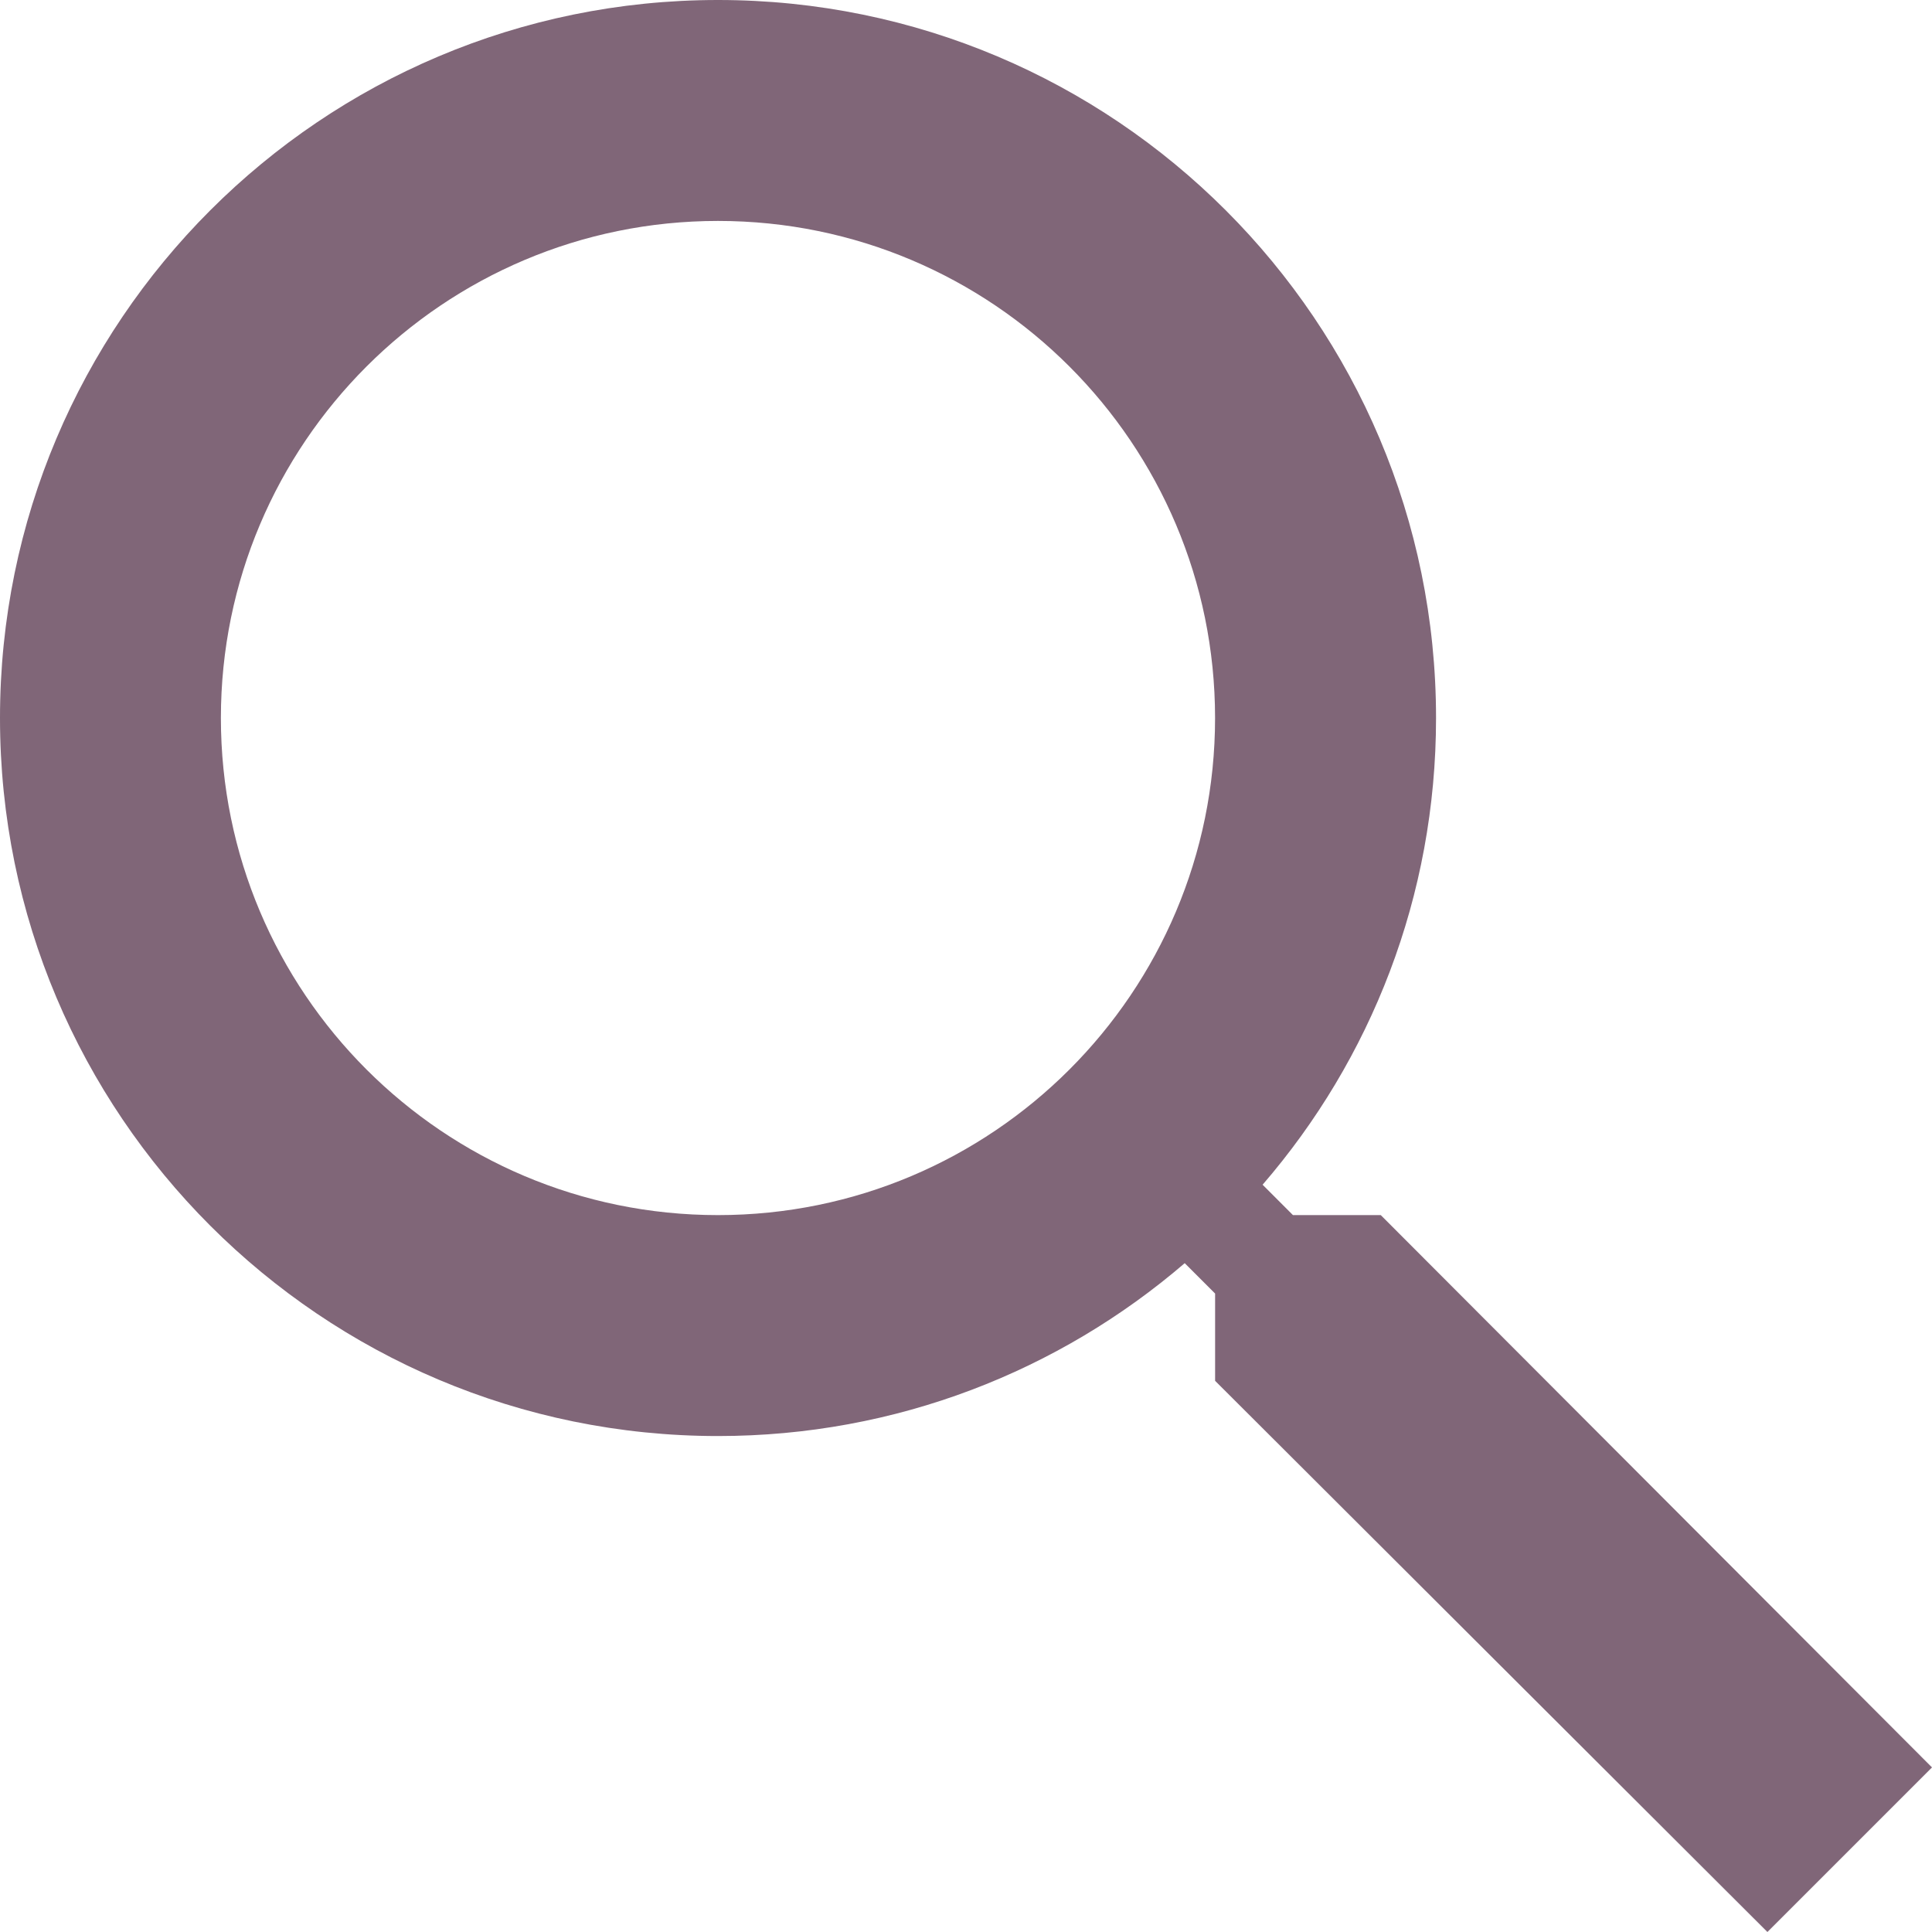
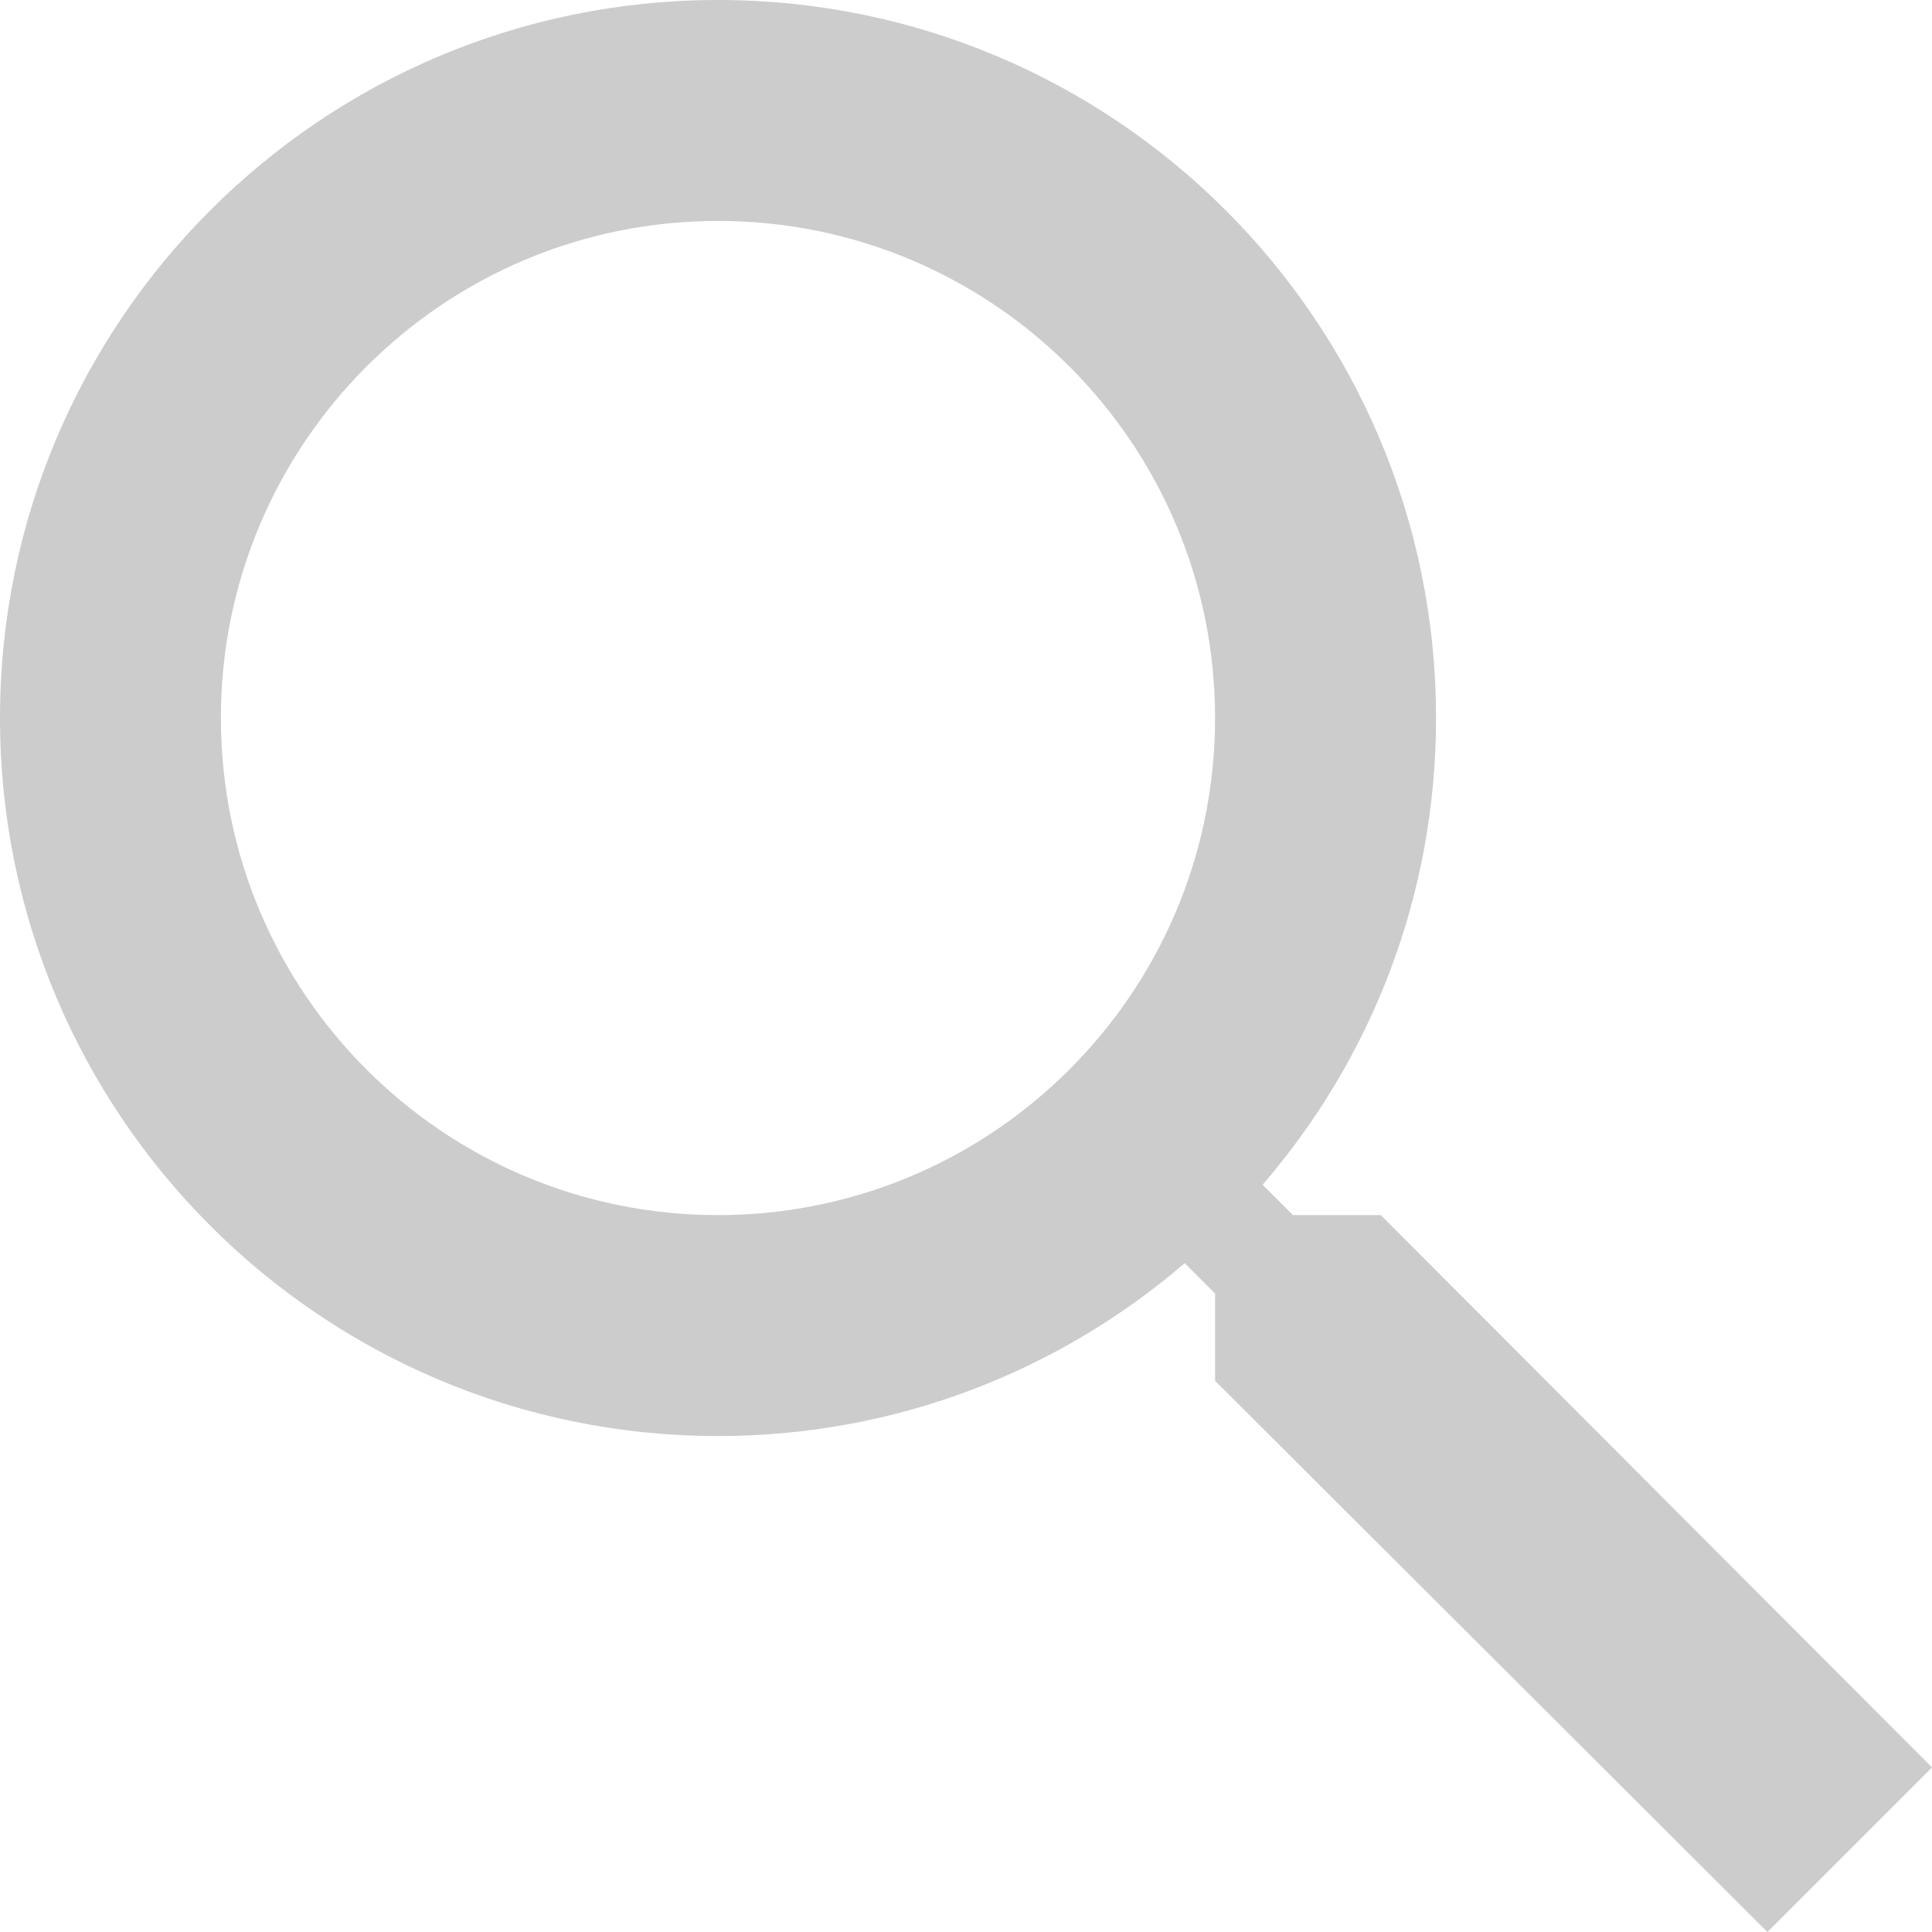
<svg xmlns="http://www.w3.org/2000/svg" height="48" viewBox="0 0 48 48" width="48" version="1.1" id="svg6">
  <defs id="defs10" />
-   <path d="M 34.305,30.189 H 32.123 L 31.369,29.434 C 34.058,26.319 35.678,22.271 35.678,17.839 35.678,7.986 27.691,0 17.839,0 7.986,0 0,7.986 0,17.839 0,27.691 7.986,35.678 17.839,35.678 c 4.432,0 8.48,-1.619 11.595,-4.295 l 0.755,0.755 v 2.168 L 43.911,48 48,43.911 Z m -16.467,0 c -6.82,0 -12.35,-5.53 -12.35,-12.35 0,-6.82 5.53,-12.35 12.35,-12.35 6.82,0 12.35,5.53 12.35,12.35 0,6.82 -5.53,12.35 -12.35,12.35 z" id="path2" style="fill:#806678;fill-opacity:1;stroke-width:1.372" />
+   <path d="M 34.305,30.189 H 32.123 L 31.369,29.434 C 34.058,26.319 35.678,22.271 35.678,17.839 35.678,7.986 27.691,0 17.839,0 7.986,0 0,7.986 0,17.839 0,27.691 7.986,35.678 17.839,35.678 c 4.432,0 8.48,-1.619 11.595,-4.295 l 0.755,0.755 v 2.168 L 43.911,48 48,43.911 Z m -16.467,0 c -6.82,0 -12.35,-5.53 -12.35,-12.35 0,-6.82 5.53,-12.35 12.35,-12.35 6.82,0 12.35,5.53 12.35,12.35 0,6.82 -5.53,12.35 -12.35,12.35 z" id="path2" style="fill:#cccccc;fill-opacity:1;stroke-width:1.372" />
  <path d="M0 0h48v48H0z" fill="none" id="path4" />
</svg>
